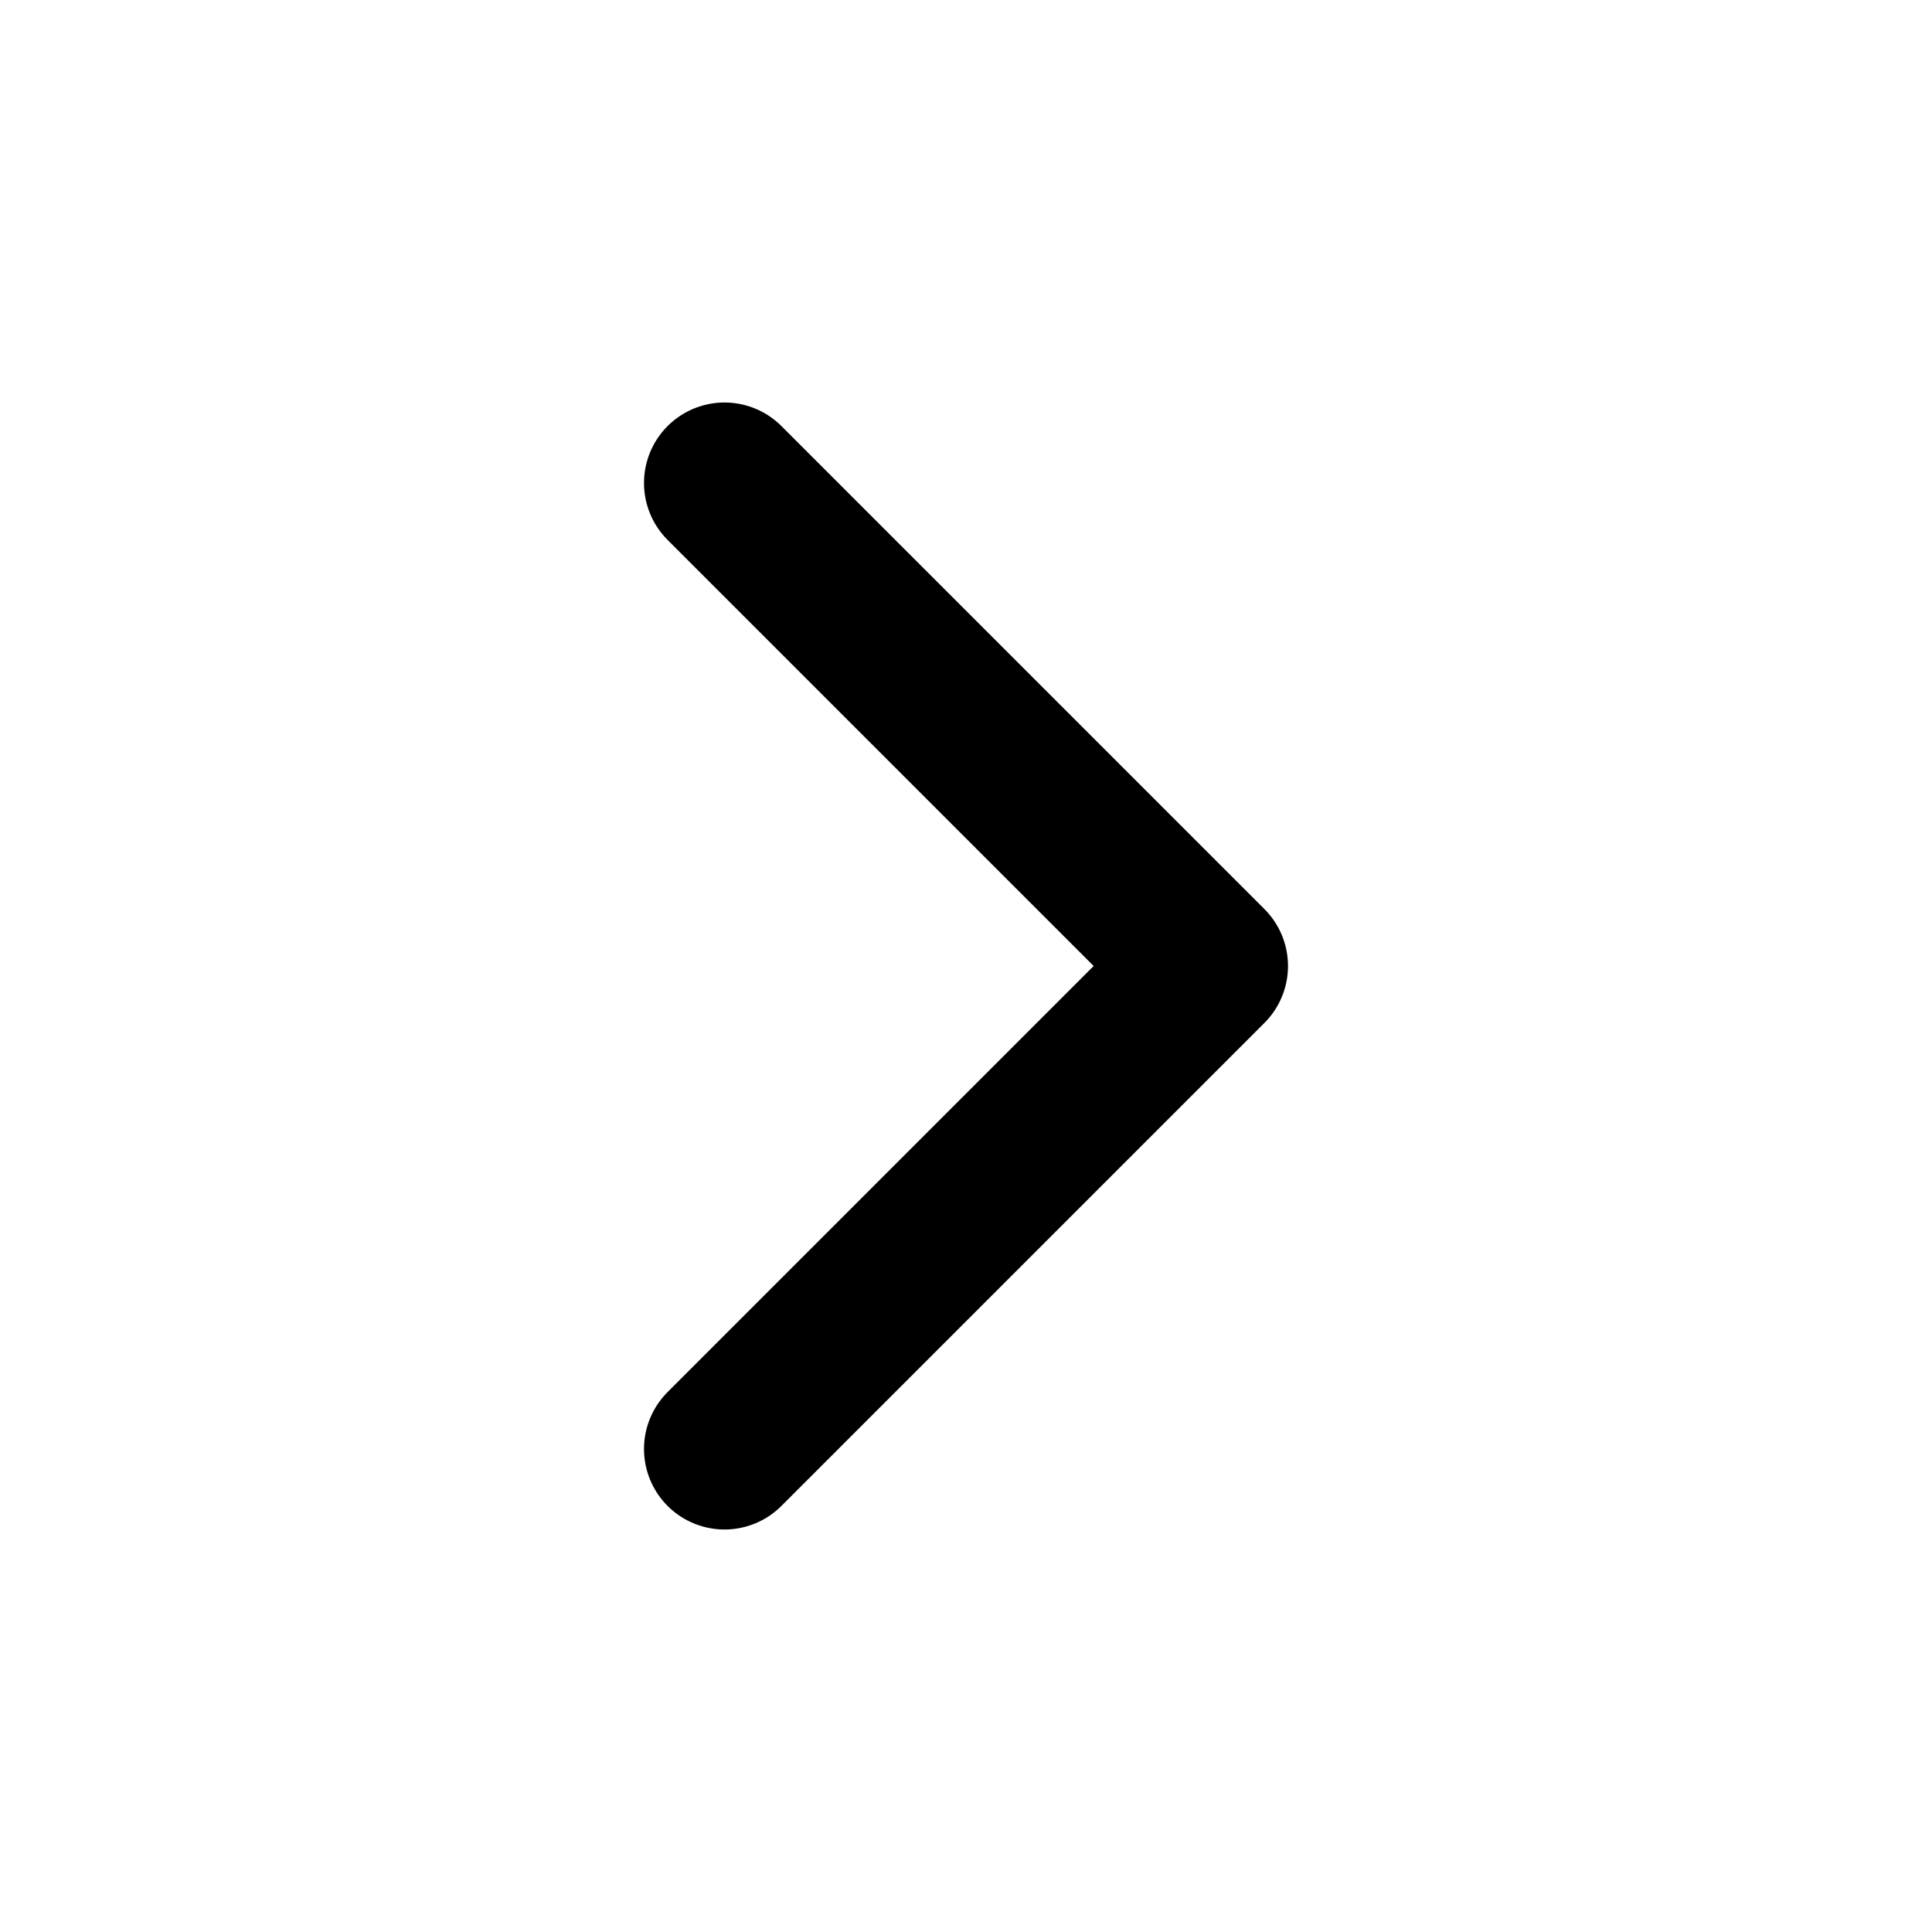
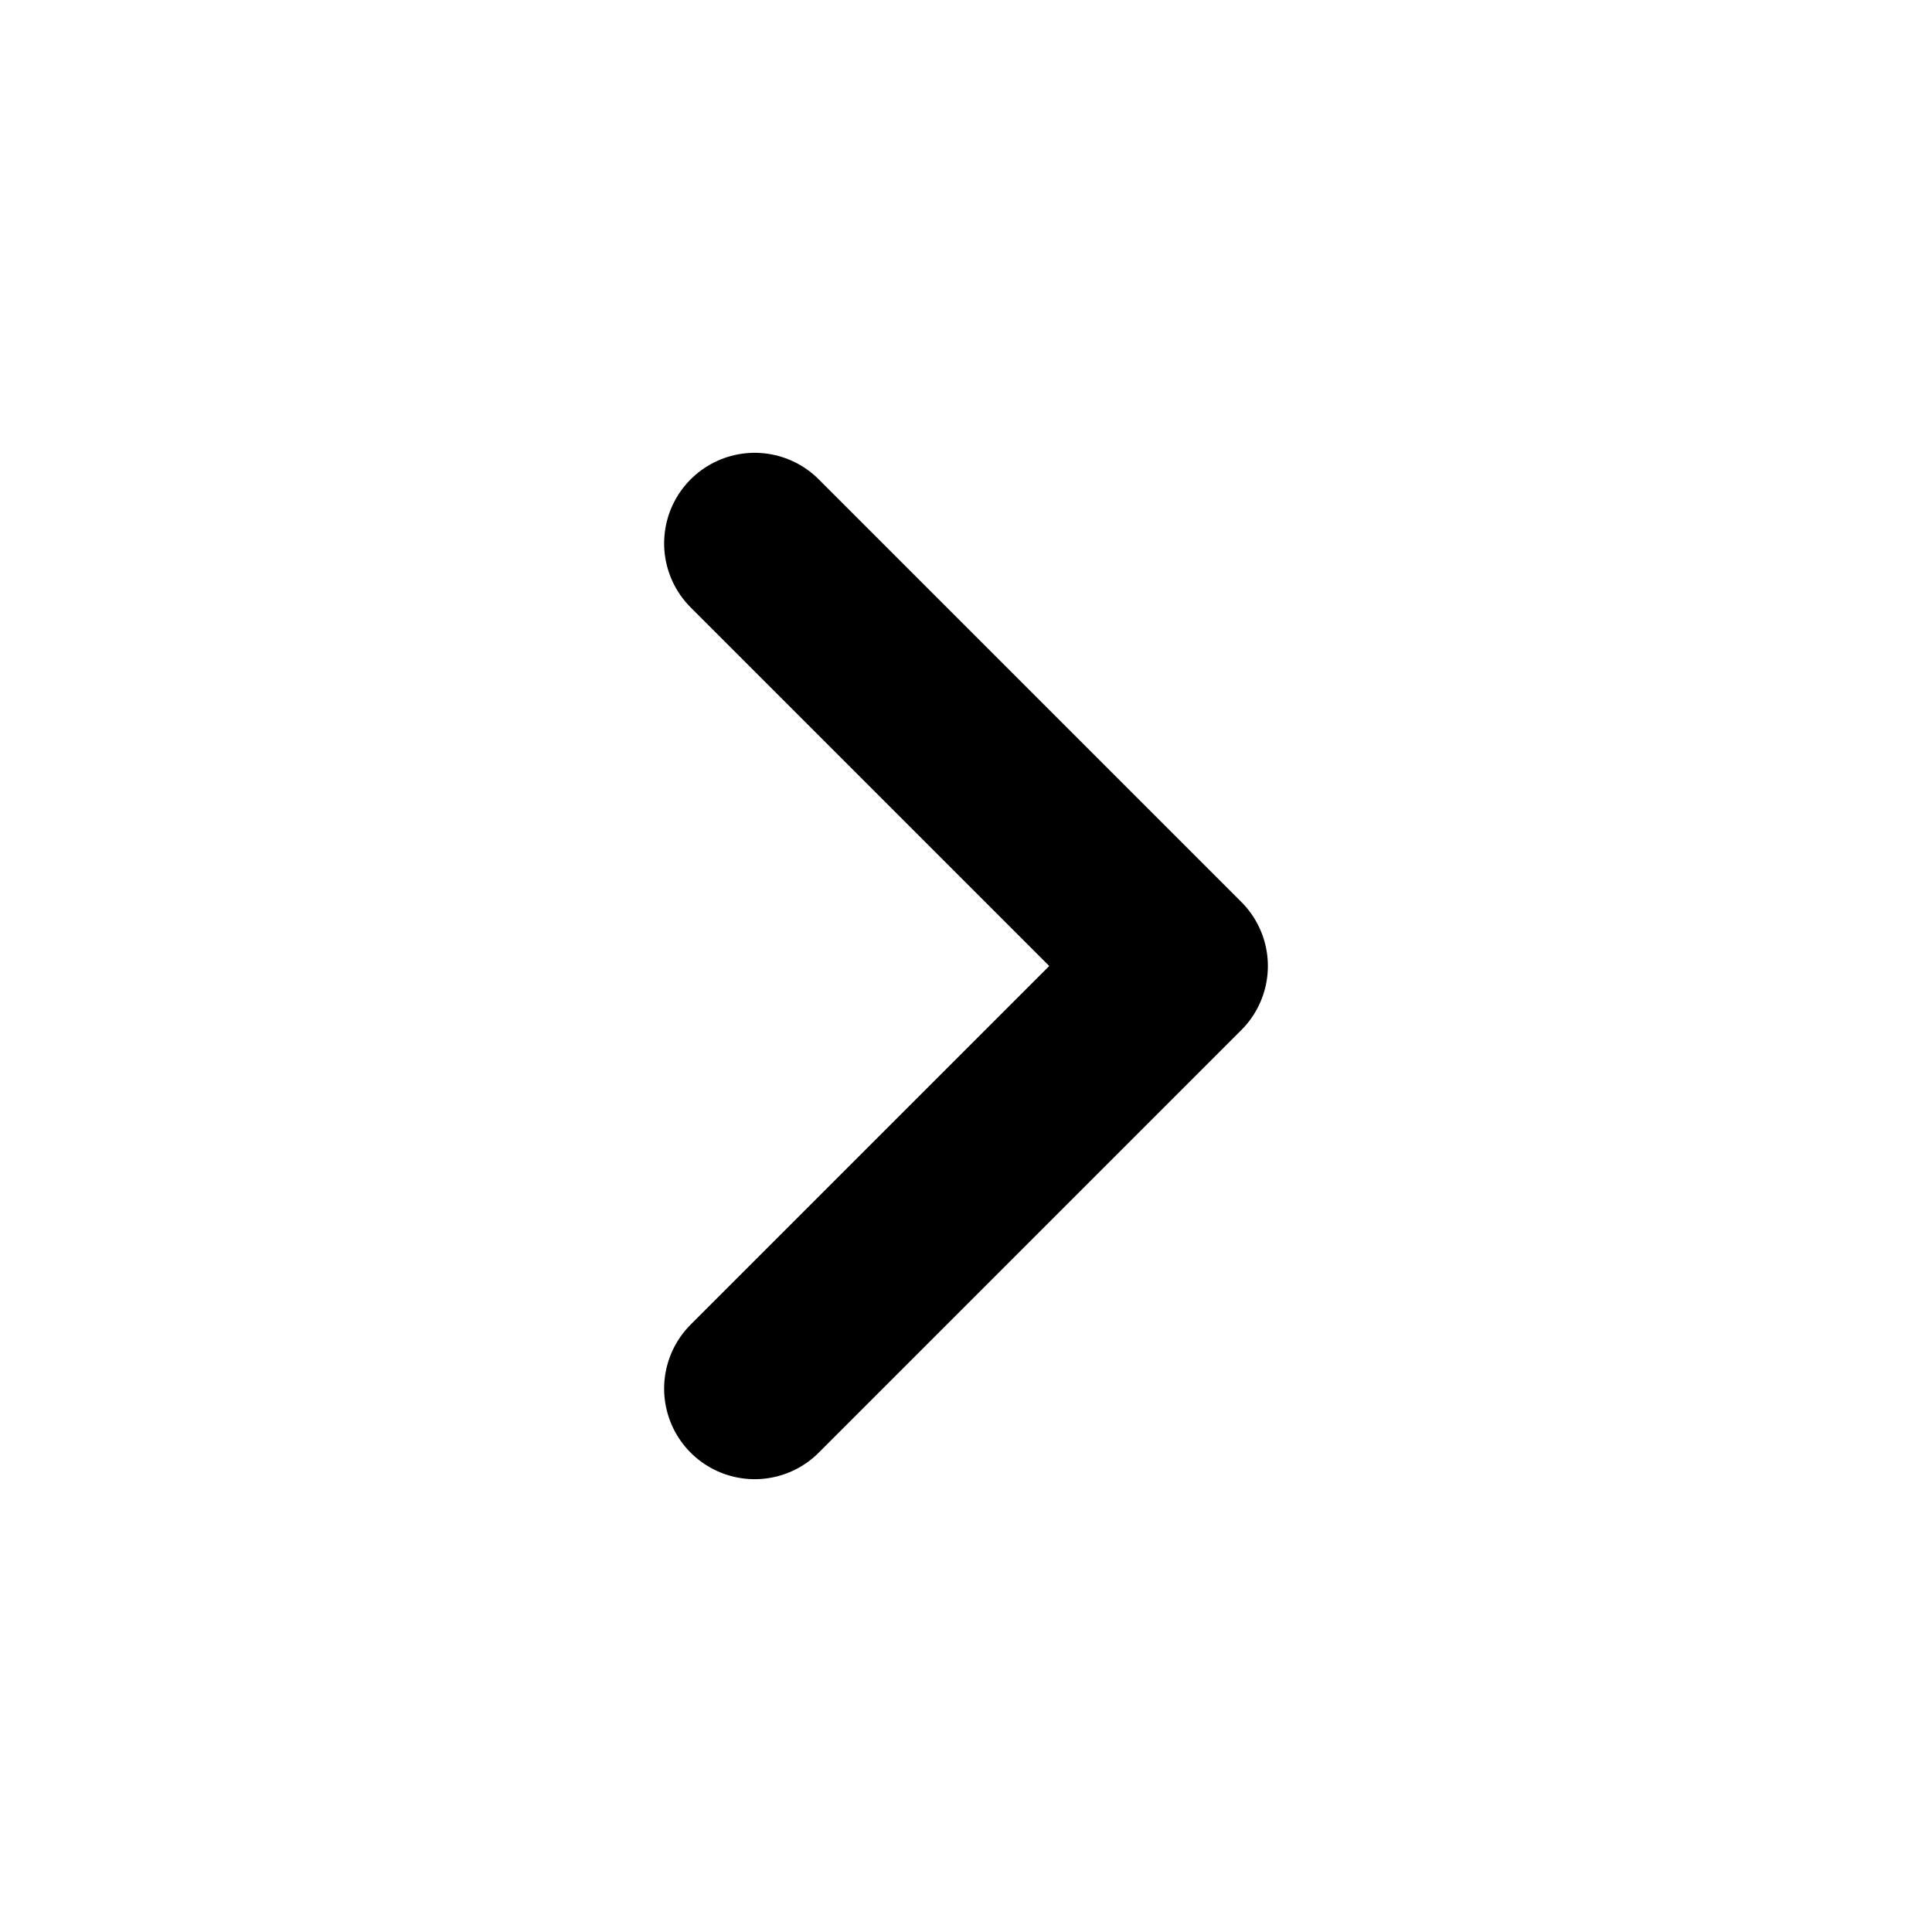
- <svg xmlns="http://www.w3.org/2000/svg" class="lucide lucide-chevron-right" width="24" height="24" viewBox="0 0 24 24" fill="none" stroke="currentColor" stroke-width="2" stroke-linecap="round" stroke-linejoin="round">
-   <path d="m9 18 6-6-6-6" />
+ <svg xmlns="http://www.w3.org/2000/svg" viewBox="0 0 16 16" fill="none" stroke="currentColor" stroke-width="1.5" stroke-linecap="round" stroke-linejoin="round">
+   <path d="M6.25 4.5 L9.75 8 L6.25 11.5" />
</svg>
